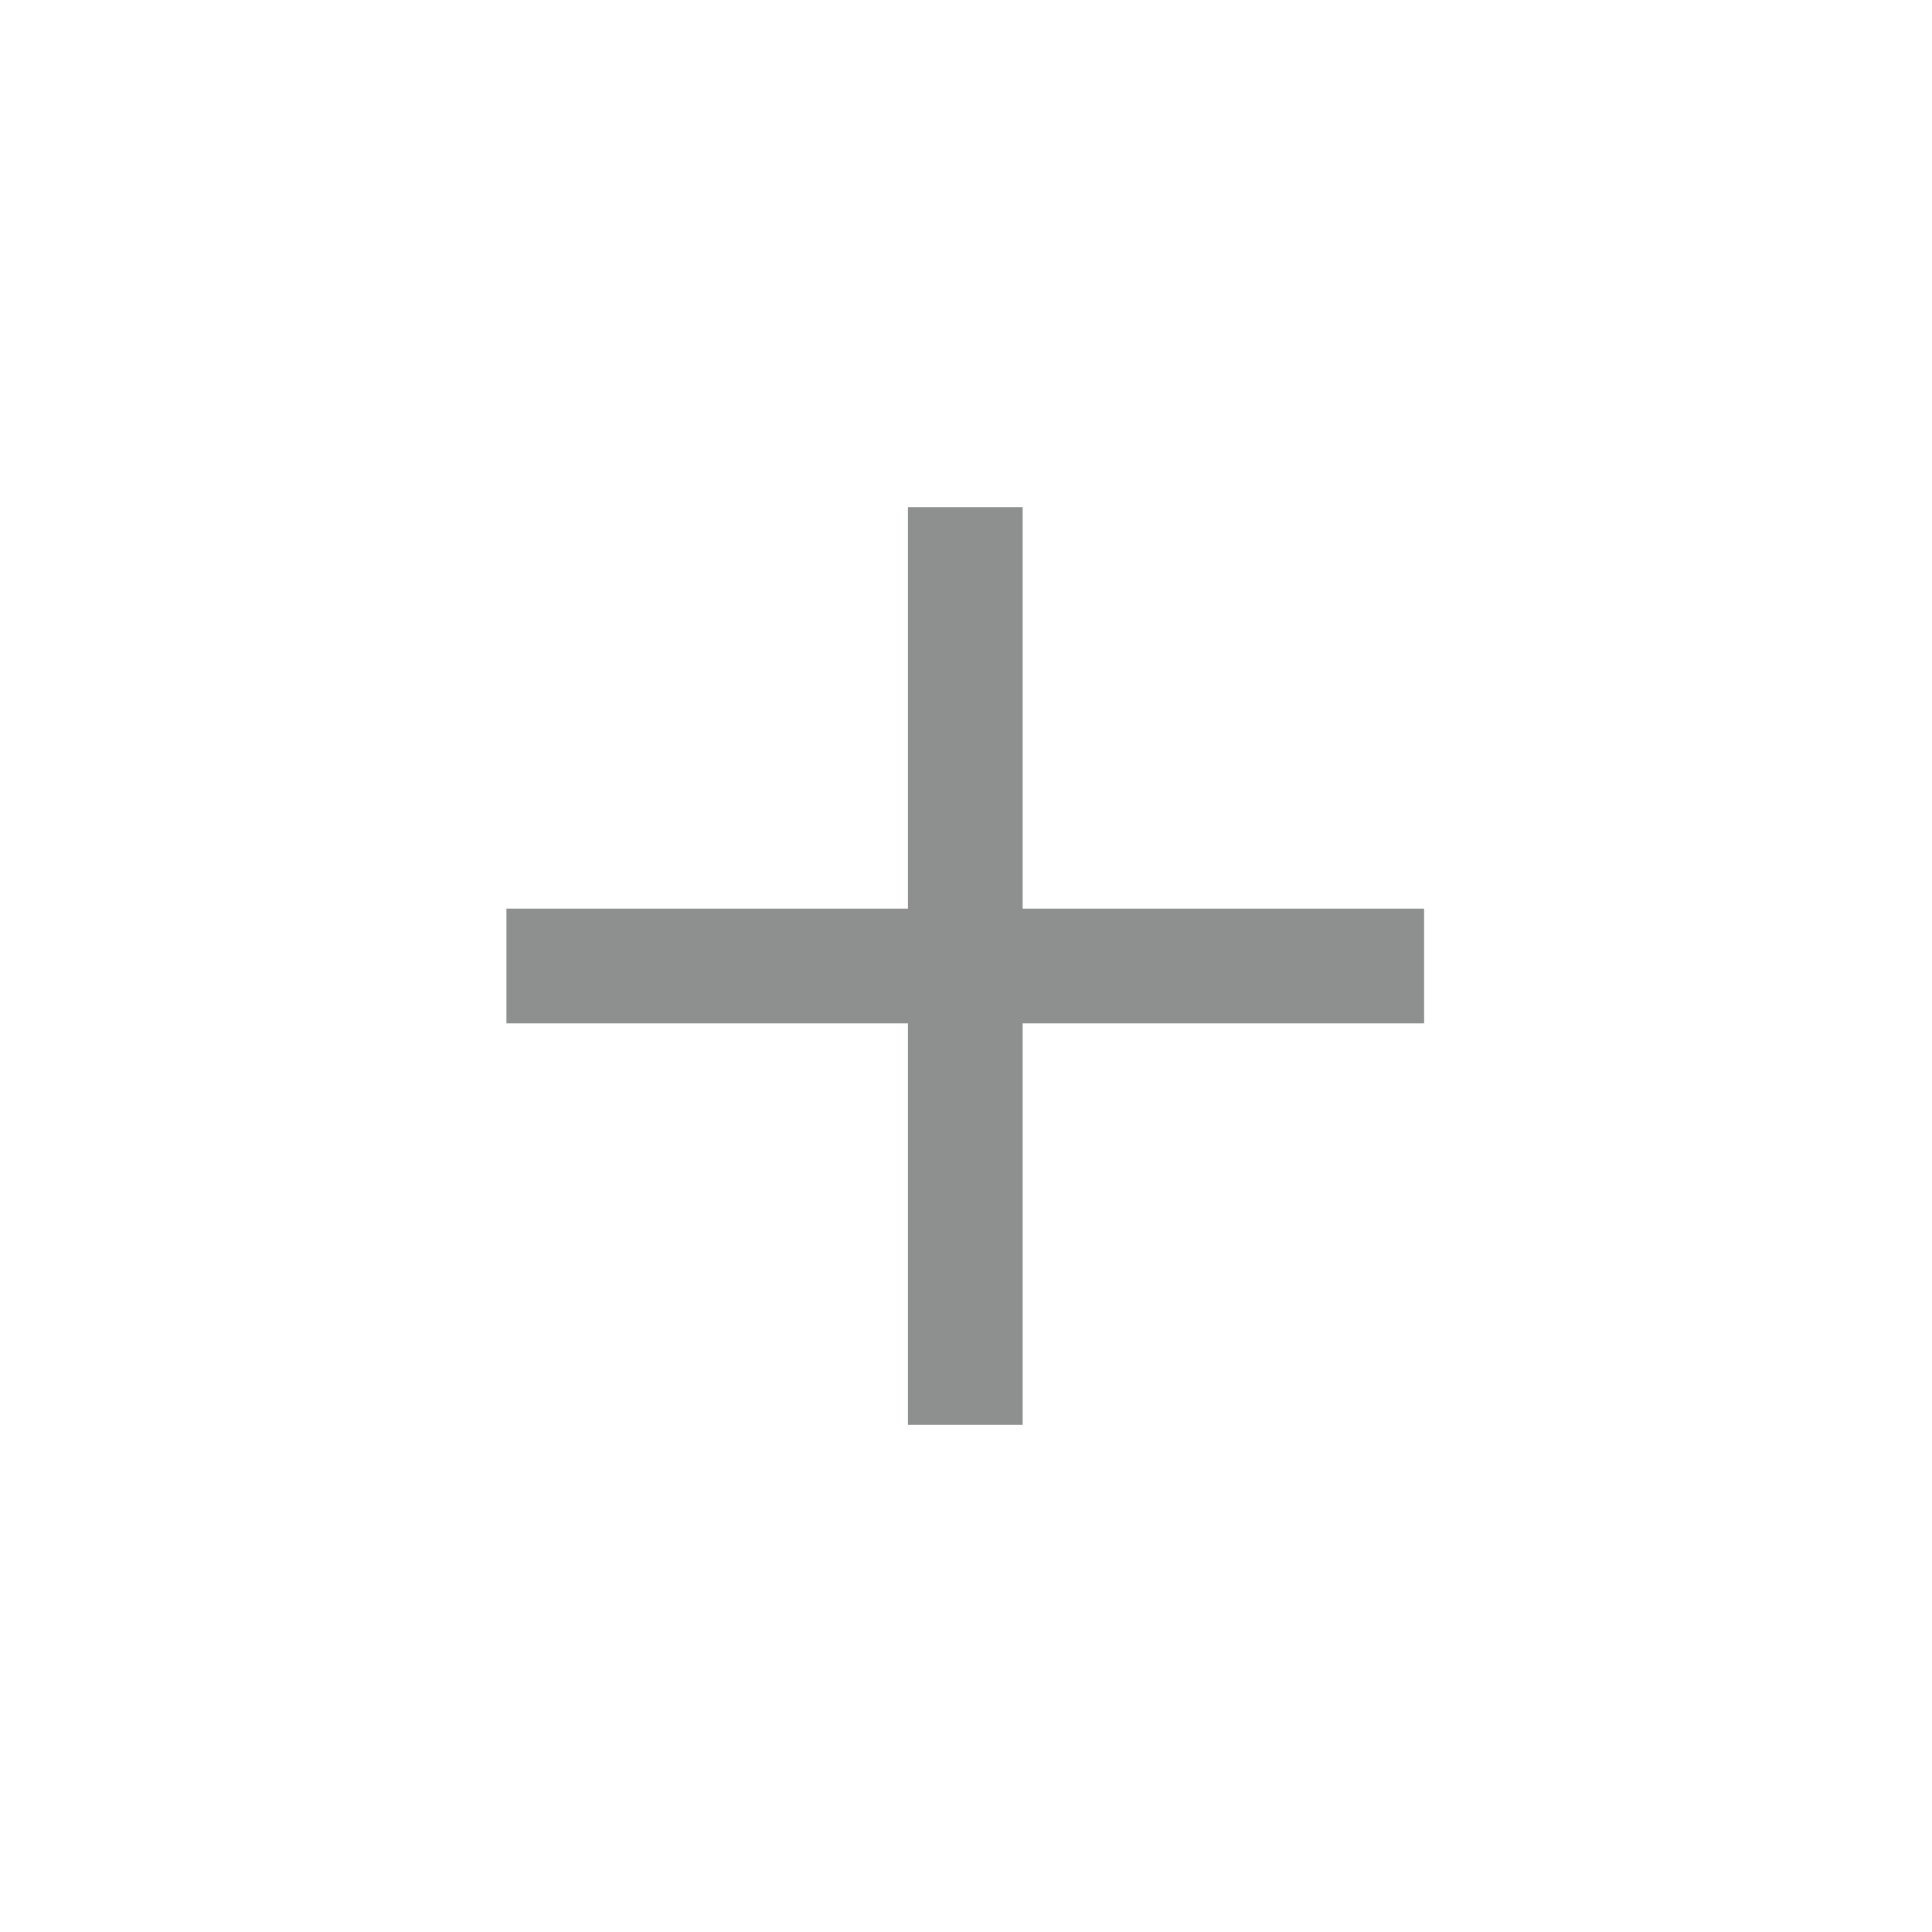
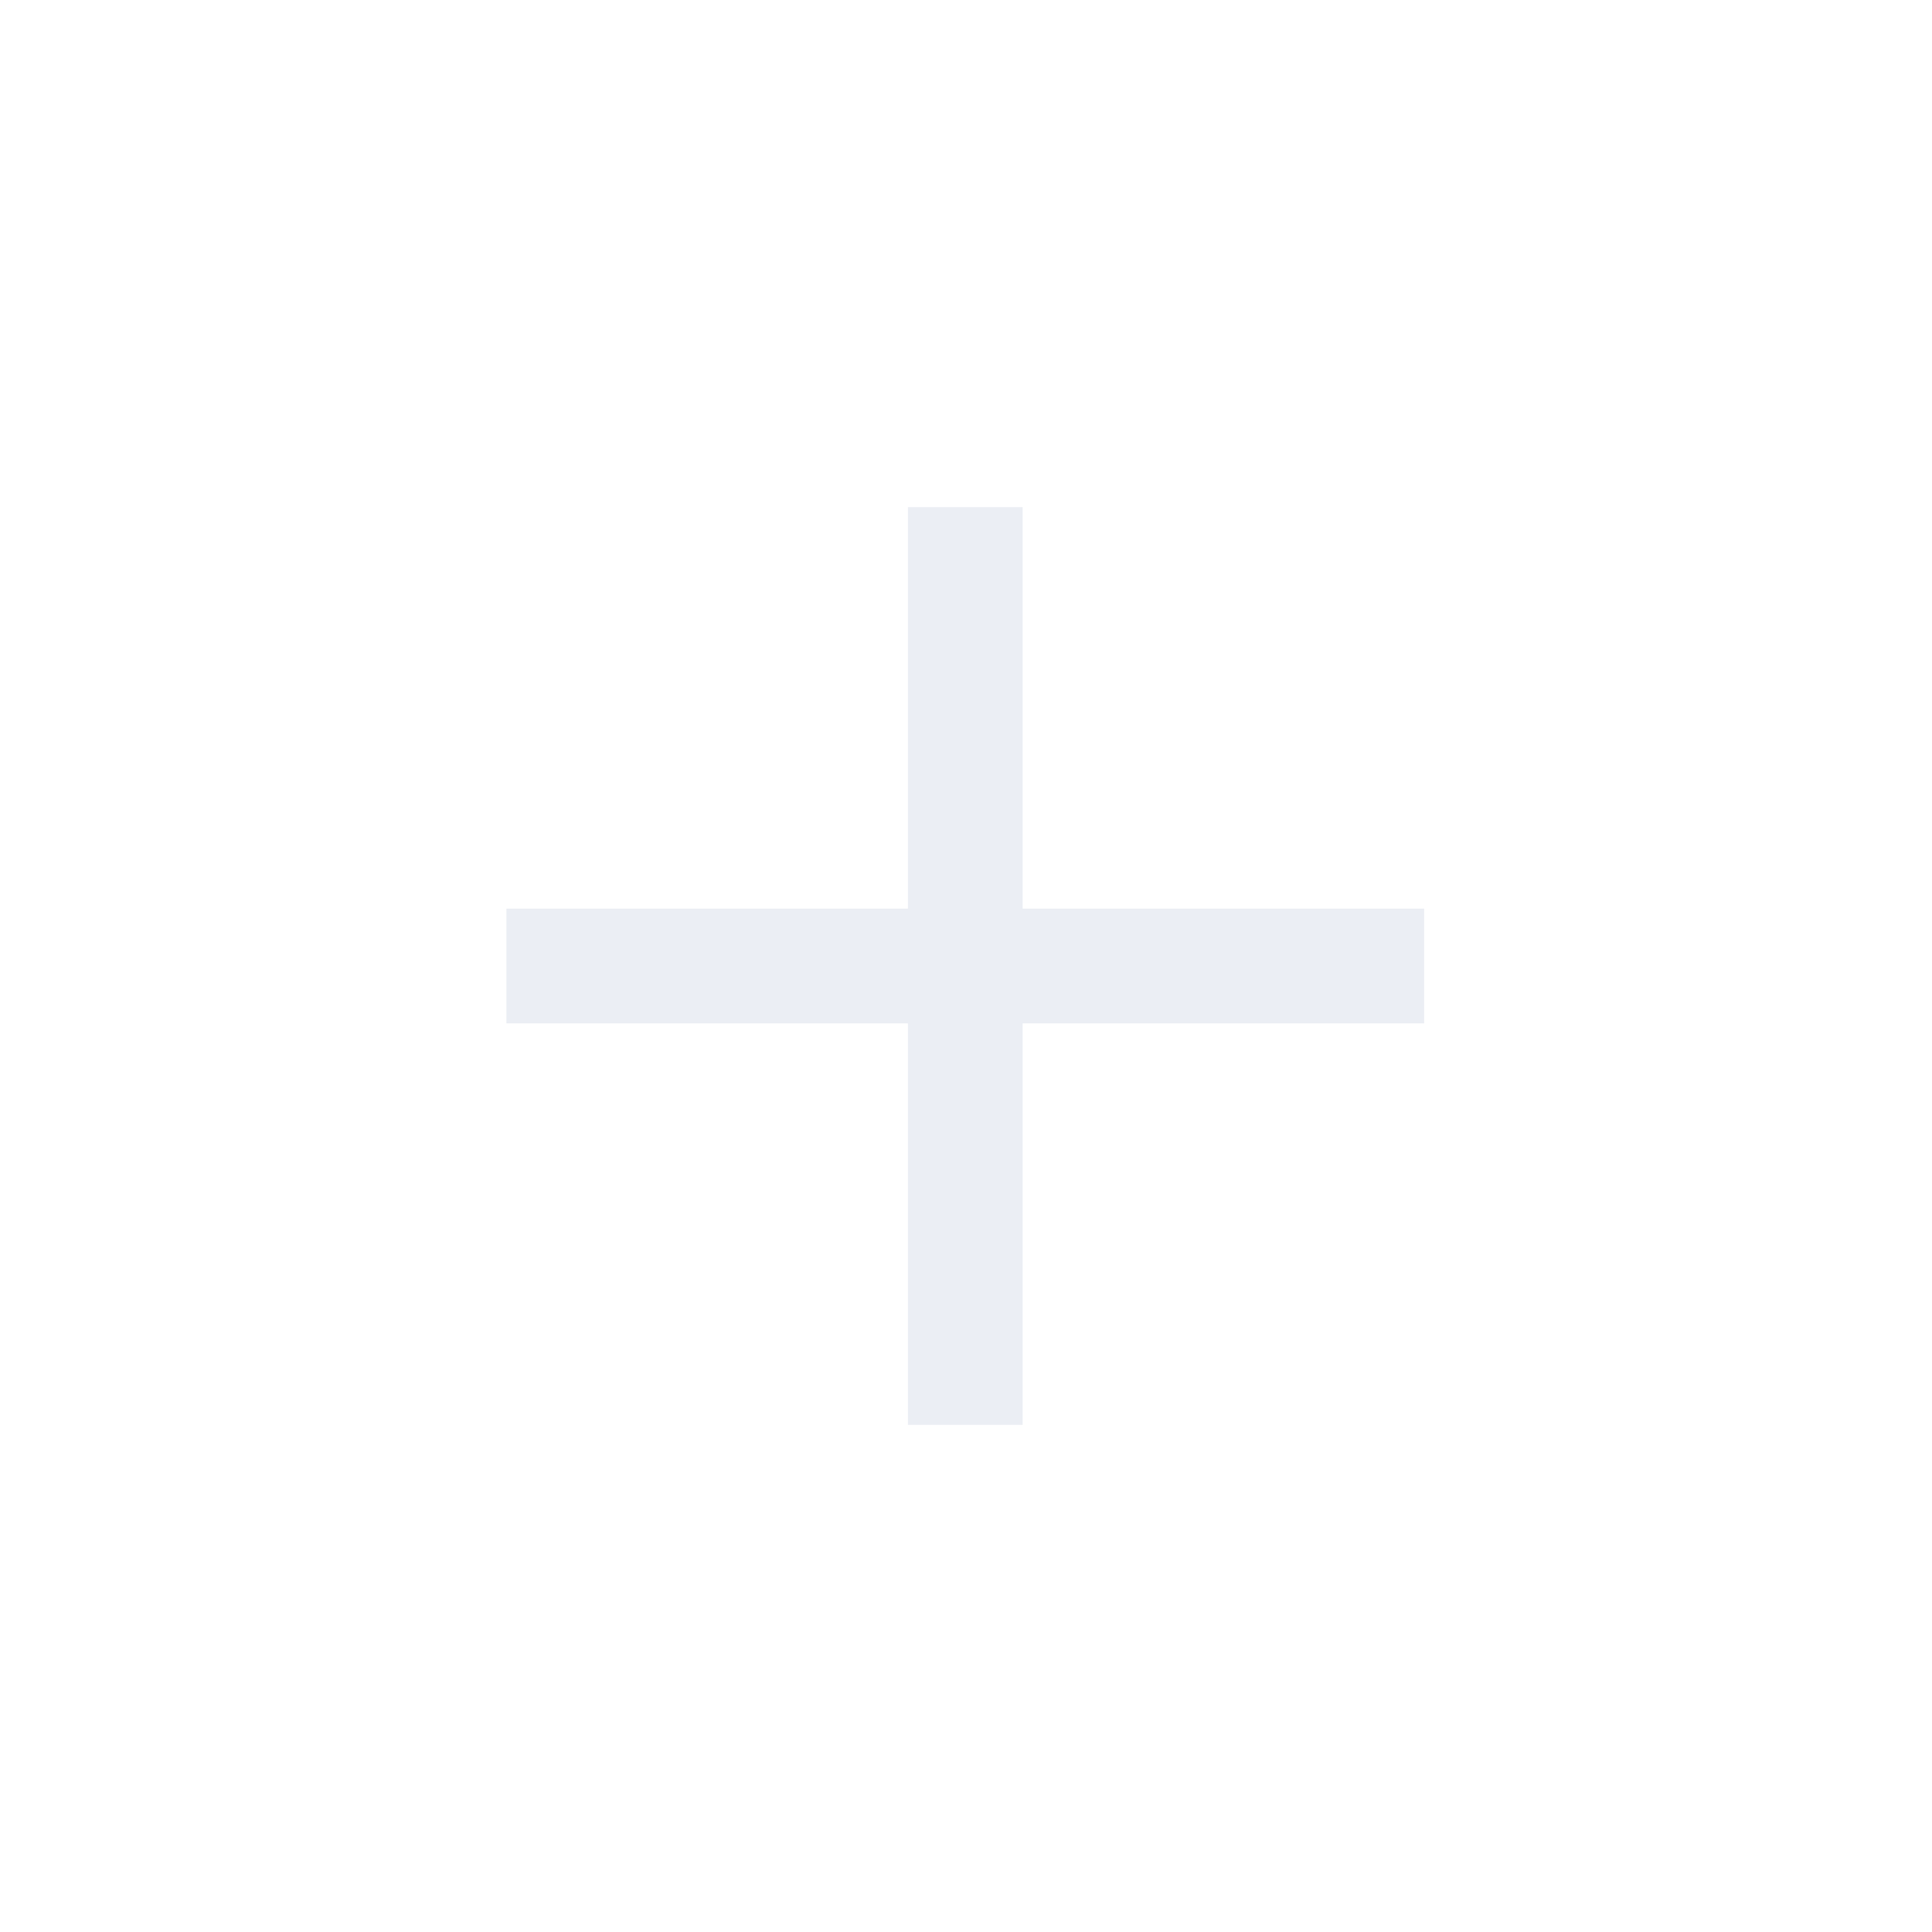
<svg xmlns="http://www.w3.org/2000/svg" version="1.1" id="Layer_1" x="0px" y="0px" width="40px" height="40px" viewBox="0 0 40 40" enable-background="new 0 0 40 40" xml:space="preserve">
  <g>
-     <polygon fill="#8E9090" points="29.485,21.188 21.173,21.188 21.173,29.5 18.798,29.5 18.798,21.188 10.485,21.188 10.485,18.812    18.798,18.812 18.798,10.5 21.173,10.5 21.173,18.812 29.485,18.812  " />
+     <polygon fill="#ebeef4" points="29.485,21.188 21.173,21.188 21.173,29.5 18.798,29.5 18.798,21.188 10.485,21.188 10.485,18.812    18.798,18.812 18.798,10.5 21.173,10.5 21.173,18.812 29.485,18.812  " />
  </g>
</svg>
